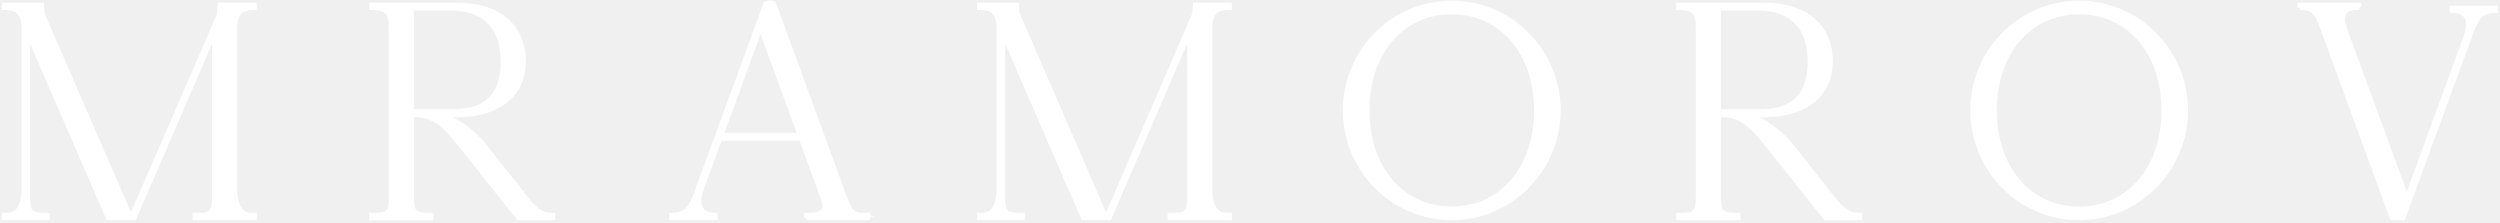
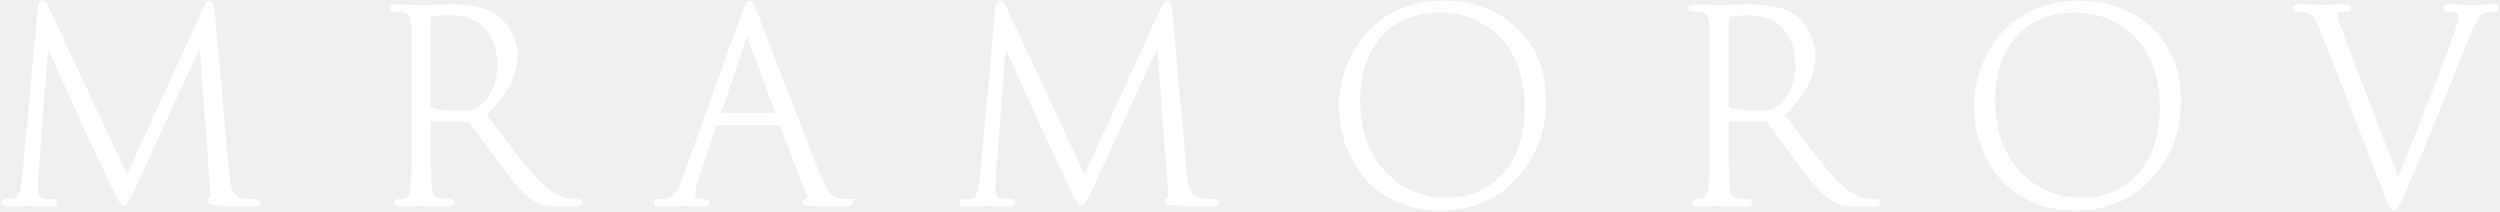
- <svg xmlns="http://www.w3.org/2000/svg" width="1204" height="107" viewBox="0 0 1204 107" fill="none">
-   <path d="M699.152 1.389C670.822 1.389 647.767 24.625 647.767 53.174C647.767 81.724 670.822 104.959 699.152 104.959C727.482 104.959 750.537 81.724 750.537 53.174C750.537 24.625 727.482 1.389 699.152 1.389ZM699.152 100.525C675.177 100.525 658.441 81.059 658.441 53.174C658.441 25.289 675.187 5.824 699.152 5.824C723.116 5.824 739.863 25.289 739.863 53.174C739.863 81.059 723.116 100.525 699.152 100.525ZM1001.32 1.389C972.986 1.389 949.932 24.625 949.932 53.174C949.932 81.724 972.986 104.959 1001.32 104.959C1029.65 104.959 1052.7 81.724 1052.7 53.174C1052.7 24.625 1029.65 1.389 1001.32 1.389ZM1001.32 100.525C977.342 100.525 960.605 81.059 960.605 53.174C960.605 25.289 977.352 5.824 1001.32 5.824C1025.28 5.824 1042.03 25.289 1042.03 53.174C1042.03 81.059 1025.28 100.525 1001.32 100.525ZM1107.5 3.76V2.381H1136.3C1136.32 3.218 1136.33 3.76 1136.3 3.76C1136.02 3.75 1135.92 3.74 1135.13 3.74C1129.78 3.74 1128.7 6.263 1128.39 7.99C1128.3 8.338 1128.28 8.992 1128.28 9.421C1128.28 10.667 1128.67 12.251 1129.4 14.295L1157.76 91.656L1159.12 95.324L1187.51 17.779C1188.3 15.603 1188.76 13.631 1188.76 11.914C1188.76 7.704 1186.19 5.129 1180.86 5.129V3.811H1202V5.129C1194.16 5.129 1192.45 9.411 1189.74 16.655L1157.36 104.949H1151.97L1119.12 15.245C1116.3 7.49 1115.26 3.566 1107.5 3.75V3.76ZM416.412 103.58C409.94 103.58 409.255 101.383 406.158 93.209L372.889 2.278C372.685 1.706 372.133 1.328 371.53 1.328H369.945C369.342 1.328 368.79 1.706 368.585 2.278L368.401 2.779H368.391L335.644 92.126C332.945 99.564 330.9 103.58 323.386 103.58V104.959H344.529V103.58C339.192 103.58 336.687 101.015 336.687 96.867C336.687 95.15 337.086 93.178 337.873 91.001L346.696 66.775H385.833L396.108 94.884C396.762 96.724 397.171 98.185 397.099 99.36C396.926 101.986 394.85 103.57 389.748 103.57H388.317V104.99C388.317 104.99 388.317 104.97 388.317 104.949H417.884C417.884 104.949 417.884 104.97 417.884 104.99V104.949H417.915V103.57H416.392L416.412 103.58ZM347.381 65.058L366.285 13.375L385.189 65.058H347.371H347.381ZM251.062 92.647L234.07 71.178C227.548 62.687 219.021 57.415 212.897 55.382H220.698C238.283 55.382 252.187 46.819 252.187 29.571C252.187 12.323 239.673 2.391 220.698 2.391H198.277H178.913V3.77C187.02 3.77 188.329 6.723 188.329 13.579V95.16C188.329 101.669 187.225 103.59 180.354 103.59H178.903V104.97H207.703V103.59H206.241C199.473 103.59 198.267 101.628 198.267 95.16V55.392H200.107C208.276 55.392 213.551 59.346 222.241 70.474L249.713 104.98H266.337V103.6C260.08 103.6 257.309 100.77 251.052 92.667L251.062 92.647ZM198.267 53.665V4.026H217.763C230.083 4.026 242.209 10.208 242.209 29.561C242.209 50.303 229.296 53.655 217.763 53.655H198.267V53.665ZM880.492 92.647L863.5 71.178C856.977 62.687 848.45 57.415 842.326 55.382H850.127C867.712 55.382 881.616 46.819 881.616 29.571C881.616 12.323 869.102 2.391 850.127 2.391H827.706H808.342V3.77C816.45 3.77 817.758 6.723 817.758 13.579V95.16C817.758 101.669 816.654 103.59 809.784 103.59H808.332V104.97H837.133V103.59H835.67C828.902 103.59 827.696 101.628 827.696 95.16V55.392H829.536C837.705 55.392 842.981 59.346 851.671 70.474L879.142 104.98H895.766V103.6C889.509 103.6 886.738 100.77 880.481 92.667L880.492 92.647ZM827.696 53.665V4.026H847.193C859.512 4.026 871.638 10.208 871.638 29.561C871.638 50.303 858.725 53.655 847.193 53.655H827.696V53.665ZM121.107 103.58H122.58V104.959H93.779V103.58H95.221C102.193 103.58 103.195 101.7 103.195 95.15V15.909C103.195 15.909 64.621 104.929 64.611 104.959H52.056L13.43 15.93V95.15C13.43 101.7 14.432 103.58 21.405 103.58H22.857V104.959H2V103.58H3.472C9.054 103.58 11.437 98.563 11.437 90.215V13.579C11.437 12.629 11.385 11.751 11.263 10.933C11.048 9.216 10.557 7.786 9.75 6.672C9.555 6.366 9.32 6.079 9.054 5.844C7.684 4.485 5.66 3.78 2.828 3.78C2.45 3.78 2 3.76 2 3.76L2.02 2.381H20.055L20.434 6.642V6.672L62.525 103.662H63.568L66.962 96.008L104.647 9.032L105.169 7.878L105.567 6.672L105.945 2.381H122.559L122.58 3.76C122.58 3.76 122.13 3.78 121.752 3.78C115.423 3.78 113.143 7.285 113.143 13.579V90.215C113.143 98.563 115.525 103.58 121.107 103.58ZM590.718 103.58H592.19V104.959H563.39V103.58H564.831C571.804 103.58 572.806 101.7 572.806 95.15V15.909C572.806 15.909 534.231 104.929 534.221 104.959H521.666L483.041 15.93V95.15C483.041 101.7 484.043 103.58 491.015 103.58H492.467V104.959H471.611V103.58H473.083C478.665 103.58 481.047 98.563 481.047 90.215V13.579C481.047 12.629 480.996 11.751 480.873 10.933C480.659 9.216 480.168 7.786 479.36 6.672C479.166 6.366 478.931 6.079 478.665 5.844C477.295 4.485 475.271 3.78 472.439 3.78C472.06 3.78 471.611 3.76 471.611 3.76L471.631 2.381H489.666L490.044 6.642V6.672L532.136 103.662H533.178L536.573 96.008L574.258 9.032L574.779 7.878L575.178 6.672L575.556 2.381H592.17L592.19 3.76C592.19 3.76 591.74 3.78 591.362 3.78C585.034 3.78 582.754 7.285 582.754 13.579V90.215C582.754 98.563 585.136 103.58 590.718 103.58Z" fill="white" />
-   <path d="M417.884 104.949H388.317C388.317 104.97 388.317 104.99 388.317 104.99V103.57H389.748C394.85 103.57 396.926 101.986 397.099 99.36C397.171 98.185 396.762 96.724 396.108 94.884L385.833 66.775H346.696L337.873 91.001C337.086 93.178 336.687 95.15 336.687 96.867C336.687 101.015 339.192 103.58 344.529 103.58V104.959H323.386V103.58C330.9 103.58 332.945 99.564 335.644 92.126L368.391 2.779H368.401L368.585 2.278C368.79 1.706 369.342 1.328 369.945 1.328H371.53C372.133 1.328 372.685 1.706 372.889 2.278L406.158 93.209C409.255 101.383 409.94 103.58 416.412 103.58L416.392 103.57H417.915V104.949H417.884ZM417.884 104.949C417.884 104.949 417.884 104.97 417.884 104.99V104.949ZM699.152 1.389C670.822 1.389 647.767 24.625 647.767 53.174C647.767 81.724 670.822 104.959 699.152 104.959C727.482 104.959 750.537 81.724 750.537 53.174C750.537 24.625 727.482 1.389 699.152 1.389ZM699.152 100.525C675.177 100.525 658.441 81.059 658.441 53.174C658.441 25.289 675.187 5.824 699.152 5.824C723.116 5.824 739.863 25.289 739.863 53.174C739.863 81.059 723.116 100.525 699.152 100.525ZM1001.32 1.389C972.986 1.389 949.932 24.625 949.932 53.174C949.932 81.724 972.986 104.959 1001.32 104.959C1029.65 104.959 1052.7 81.724 1052.7 53.174C1052.7 24.625 1029.65 1.389 1001.32 1.389ZM1001.32 100.525C977.342 100.525 960.605 81.059 960.605 53.174C960.605 25.289 977.352 5.824 1001.32 5.824C1025.28 5.824 1042.03 25.289 1042.03 53.174C1042.03 81.059 1025.28 100.525 1001.32 100.525ZM1107.5 3.76V2.381H1136.3C1136.32 3.218 1136.33 3.76 1136.3 3.76C1136.02 3.75 1135.92 3.74 1135.13 3.74C1129.78 3.74 1128.7 6.263 1128.39 7.99C1128.3 8.338 1128.28 8.992 1128.28 9.421C1128.28 10.667 1128.67 12.251 1129.4 14.295L1157.76 91.656L1159.12 95.324L1187.51 17.779C1188.3 15.603 1188.76 13.631 1188.76 11.914C1188.76 7.704 1186.19 5.129 1180.86 5.129V3.811H1202V5.129C1194.16 5.129 1192.45 9.411 1189.74 16.655L1157.36 104.949H1151.97L1119.12 15.245C1116.3 7.49 1115.26 3.566 1107.5 3.75V3.76ZM347.381 65.058L366.285 13.375L385.189 65.058H347.371H347.381ZM251.062 92.647L234.07 71.178C227.548 62.687 219.021 57.415 212.897 55.382H220.698C238.283 55.382 252.187 46.819 252.187 29.571C252.187 12.323 239.673 2.391 220.698 2.391H198.277H178.913V3.77C187.02 3.77 188.329 6.723 188.329 13.579V95.16C188.329 101.669 187.225 103.59 180.354 103.59H178.903V104.97H207.703V103.59H206.241C199.473 103.59 198.267 101.628 198.267 95.16V55.392H200.107C208.276 55.392 213.551 59.346 222.241 70.474L249.713 104.98H266.337V103.6C260.08 103.6 257.309 100.77 251.052 92.667L251.062 92.647ZM198.267 53.665V4.026H217.763C230.083 4.026 242.209 10.208 242.209 29.561C242.209 50.303 229.296 53.655 217.763 53.655H198.267V53.665ZM880.492 92.647L863.5 71.178C856.977 62.687 848.45 57.415 842.326 55.382H850.127C867.712 55.382 881.616 46.819 881.616 29.571C881.616 12.323 869.102 2.391 850.127 2.391H827.706H808.342V3.77C816.45 3.77 817.758 6.723 817.758 13.579V95.16C817.758 101.669 816.654 103.59 809.784 103.59H808.332V104.97H837.133V103.59H835.67C828.902 103.59 827.696 101.628 827.696 95.16V55.392H829.536C837.705 55.392 842.981 59.346 851.671 70.474L879.142 104.98H895.766V103.6C889.509 103.6 886.738 100.77 880.481 92.667L880.492 92.647ZM827.696 53.665V4.026H847.193C859.512 4.026 871.638 10.208 871.638 29.561C871.638 50.303 858.725 53.655 847.193 53.655H827.696V53.665ZM121.107 103.58H122.58V104.959H93.779V103.58H95.221C102.193 103.58 103.195 101.7 103.195 95.15V15.909C103.195 15.909 64.621 104.929 64.611 104.959H52.056L13.43 15.93V95.15C13.43 101.7 14.432 103.58 21.405 103.58H22.857V104.959H2V103.58H3.472C9.054 103.58 11.437 98.563 11.437 90.215V13.579C11.437 12.629 11.385 11.751 11.263 10.933C11.048 9.216 10.557 7.786 9.75 6.672C9.555 6.366 9.32 6.079 9.054 5.844C7.684 4.485 5.66 3.78 2.828 3.78C2.45 3.78 2 3.76 2 3.76L2.02 2.381H20.055L20.434 6.642V6.672L62.525 103.662H63.568L66.962 96.008L104.647 9.032L105.169 7.878L105.567 6.672L105.945 2.381H122.559L122.58 3.76C122.58 3.76 122.13 3.78 121.752 3.78C115.423 3.78 113.143 7.285 113.143 13.579V90.215C113.143 98.563 115.525 103.58 121.107 103.58ZM590.718 103.58H592.19V104.959H563.39V103.58H564.831C571.804 103.58 572.806 101.7 572.806 95.15V15.909C572.806 15.909 534.231 104.929 534.221 104.959H521.666L483.041 15.93V95.15C483.041 101.7 484.043 103.58 491.015 103.58H492.467V104.959H471.611V103.58H473.083C478.665 103.58 481.047 98.563 481.047 90.215V13.579C481.047 12.629 480.996 11.751 480.873 10.933C480.659 9.216 480.168 7.786 479.36 6.672C479.166 6.366 478.931 6.079 478.665 5.844C477.295 4.485 475.271 3.78 472.439 3.78C472.06 3.78 471.611 3.76 471.611 3.76L471.631 2.381H489.666L490.044 6.642V6.672L532.136 103.662H533.178L536.573 96.008L574.258 9.032L574.779 7.878L575.178 6.672L575.556 2.381H592.17L592.19 3.76C592.19 3.76 591.74 3.78 591.362 3.78C585.034 3.78 582.754 7.285 582.754 13.579V90.215C582.754 98.563 585.136 103.58 590.718 103.58Z" stroke="white" stroke-width="2.13" stroke-miterlimit="10" />
+ <svg xmlns="http://www.w3.org/2000/svg" width="1262" height="107" viewBox="0 0 1262 107" fill="none">
+   <path d="M129.001 101.56C125.681 101.56 122.991 101.25 120.991 100.64C118.671 99.87 117.081 98.41 116.261 96.3C115.431 94.17 114.841 90.74 114.491 86.11L107.231 4.95C106.951 2.52 106.531 1.39 105.901 1.39C105.311 1.39 104.751 1.98 104.191 3.19L64.071 90.54L23.281 3.31C22.531 1.91 21.951 1.25 21.441 1.25C20.821 1.25 20.431 1.98 20.241 3.49L12.321 89.14C11.801 93.68 11.221 96.8 10.611 98.41C10.011 99.98 8.851 100.95 7.161 101.29C5.951 101.46 4.661 101.55 3.351 101.55C2.381 101.55 1.891 101.82 1.891 102.35C1.891 102.98 2.581 103.28 4.011 103.28C5.241 103.28 7.221 103.21 9.891 103.08C12.601 102.95 14.051 102.88 14.301 102.88C14.471 102.88 15.961 102.94 18.981 103.08C21.911 103.21 24.291 103.28 26.051 103.28C27.281 103.28 27.911 102.97 27.911 102.35C27.911 101.82 27.421 101.55 26.451 101.55C24.361 101.55 22.721 101.42 21.601 101.16C19.191 100.64 18.021 98.83 18.021 95.62C18.021 93.76 18.111 91.5 18.281 88.9L23.521 20.29C24.321 22.05 26.171 26.15 28.901 32.26C32.061 39.34 35.321 46.62 38.601 53.9C41.871 61.17 43.741 65.3 44.011 65.83C44.101 66.1 45.011 68.05 46.791 71.79C48.571 75.54 50.731 80.09 53.191 85.32C55.671 90.59 57.871 95.14 59.721 98.85C61.511 102.43 62.141 102.89 62.491 102.89H62.551C62.791 102.75 63.431 102.03 66.181 97.13L101.581 20.03L107.211 96.16C107.471 98.64 107.271 100.11 106.621 100.51C105.741 101.01 105.621 101.25 105.621 101.43C105.621 102.06 106.541 102.4 108.521 102.49C113.251 103.02 120.051 103.28 128.731 103.28C129.961 103.28 130.591 102.97 130.591 102.35C130.591 101.91 130.071 101.65 129.001 101.55V101.56Z" fill="white" stroke="white" stroke-width="2.13" stroke-miterlimit="10" />
+   <path d="M291.593 101.56C290.273 101.56 288.903 101.47 287.513 101.3C282.033 100.69 276.513 97.42 271.103 91.58C265.853 86.07 256.783 74.7 244.143 57.78C254.703 48.58 260.063 38.49 260.063 27.8C260.063 23.75 259.103 19.95 257.203 16.51C255.313 13.08 252.963 10.35 250.233 8.41C245.303 4.98 237.773 3.24 227.853 3.24C226.443 3.24 223.613 3.31 219.473 3.44C215.243 3.57 212.983 3.64 212.553 3.64C212.203 3.64 210.463 3.58 207.213 3.44C204.023 3.31 201.553 3.24 199.883 3.24C199.423 3.24 198.023 3.24 198.023 4.04C198.023 4.41 198.233 4.84 199.223 4.84C201.143 4.84 202.683 4.97 203.813 5.23C205.613 5.57 206.843 6.28 207.483 7.34C208.123 8.41 208.543 10.37 208.713 13.14C208.803 15.99 208.843 25.53 208.843 41.51V64.87C208.843 80.88 208.663 90.86 208.313 94.55C207.883 98.68 206.543 100.95 204.343 101.29C202.783 101.46 201.763 101.55 201.323 101.55C200.443 101.55 199.993 101.82 199.993 102.35C199.993 103.28 201.493 103.28 201.983 103.28C203.033 103.28 204.353 103.24 206.013 103.15C207.613 103.06 209.083 103 210.363 102.95C211.703 102.9 212.323 102.88 212.403 102.88C212.473 102.88 213.153 102.91 214.833 103.01C216.343 103.1 218.233 103.16 220.443 103.21C222.663 103.25 224.663 103.28 226.383 103.28C226.873 103.28 228.373 103.28 228.373 102.35C228.373 101.82 227.883 101.55 226.913 101.55C225.083 101.55 223.353 101.42 221.783 101.15C219.993 100.89 218.753 100.25 218.123 99.24C217.473 98.21 217.063 96.54 216.893 94.29C216.543 90.62 216.363 81.88 216.363 68.3V60.91C216.363 60.21 216.663 60.13 216.883 60.13L236.283 60.39C236.763 60.39 237.353 60.73 238.023 61.39C238.913 62.55 241.193 65.68 244.623 70.43C248.113 75.27 250.773 78.93 252.543 81.32C252.993 81.94 253.853 83.1 255.123 84.76C256.393 86.42 257.263 87.54 257.703 88.06C258.133 88.57 258.823 89.44 259.813 90.7C260.783 91.93 261.513 92.8 262.003 93.28C262.483 93.77 263.103 94.43 263.843 95.25C264.583 96.08 265.273 96.77 265.903 97.31C266.513 97.84 267.143 98.33 267.753 98.76C269.783 100.43 271.933 101.62 274.133 102.28C276.333 102.94 279.543 103.28 283.673 103.28H290.533C292.223 103.28 293.053 102.98 293.053 102.35C293.053 101.82 292.563 101.55 291.593 101.55V101.56ZM252.123 32.54C252.123 37.33 251.243 41.69 249.493 45.48C247.743 49.27 245.543 52.21 242.933 54.2C240.593 56.02 237.333 56.94 233.253 56.94C225.213 56.94 219.773 56.32 217.063 55.1C216.593 54.95 216.373 54.64 216.373 54.18V9.31C216.373 8.48 216.733 7.92 217.463 7.6C219.293 6.99 222.603 6.68 227.313 6.68C235.243 6.68 241.423 9.06 245.683 13.76C249.953 18.46 252.113 24.78 252.113 32.54H252.123Z" fill="white" stroke="white" stroke-width="2.13" stroke-miterlimit="10" />
+   <path d="M427.778 101.561C426.298 101.561 424.928 101.431 423.708 101.161C421.378 100.821 419.458 99.751 417.988 97.981C416.508 96.201 414.738 92.771 412.728 87.791C395.068 42.501 384.368 14.921 380.918 5.831C379.368 1.891 378.758 1.391 378.408 1.391C377.988 1.391 377.318 1.931 375.768 6.101L346.068 88.591C344.578 93.041 343.148 96.231 341.798 98.051C340.458 99.861 338.558 100.951 336.138 101.301C335.448 101.471 334.398 101.561 333.008 101.561C332.548 101.561 331.148 101.561 331.148 102.361C331.148 102.991 331.888 103.291 333.398 103.291C335.678 103.291 338.328 103.221 341.258 103.091C343.318 103.001 345.698 102.891 345.808 102.891C346.068 102.891 347.378 102.951 349.828 103.091C352.228 103.221 354.038 103.291 355.178 103.291C355.668 103.291 357.168 103.291 357.168 102.361C357.168 101.561 355.868 101.561 355.438 101.561H353.468C351.068 101.391 349.908 100.311 349.908 98.271C349.908 96.011 350.658 92.781 352.148 88.681L360.718 62.961C360.958 62.401 361.258 62.121 361.648 62.121H393.848C394.308 62.121 394.558 62.331 394.638 62.821L408.098 98.061C408.558 99.231 408.638 100.101 408.338 100.641C408.148 100.991 407.798 101.201 407.288 101.301C406.598 101.401 406.238 101.671 406.238 102.101C406.238 102.411 406.538 102.781 408.878 102.901C415.188 103.161 421.358 103.301 427.228 103.301C428.658 103.301 429.348 103.001 429.348 102.371C429.348 101.841 428.808 101.571 427.758 101.571L427.778 101.561ZM392.828 57.911C392.778 57.971 392.688 58.011 392.538 58.011H362.978C362.878 58.011 362.808 57.991 362.768 57.941C362.718 57.881 362.658 57.731 362.718 57.411L376.578 16.631C376.868 15.641 377.078 15.611 377.098 15.611C377.118 15.611 377.328 15.641 377.628 16.641L392.798 57.411C392.878 57.651 392.888 57.831 392.828 57.921V57.911Z" fill="white" stroke="white" stroke-width="2.13" stroke-miterlimit="10" />
+   <path d="M612.407 101.56C609.087 101.56 606.397 101.25 604.397 100.64C602.077 99.87 600.487 98.41 599.667 96.3C598.837 94.17 598.247 90.74 597.897 86.11L590.637 4.95C590.357 2.52 589.937 1.39 589.307 1.39C588.717 1.39 588.157 1.98 587.597 3.19L547.477 90.54L506.687 3.31C505.937 1.91 505.357 1.25 504.847 1.25C504.227 1.25 503.837 1.98 503.647 3.49L495.727 89.14C495.207 93.68 494.627 96.8 494.017 98.41C493.417 99.98 492.257 100.95 490.567 101.29C489.357 101.46 488.067 101.55 486.757 101.55C485.787 101.55 485.297 101.82 485.297 102.35C485.297 102.98 485.987 103.28 487.417 103.28C488.647 103.28 490.627 103.21 493.297 103.08C496.007 102.95 497.457 102.88 497.707 102.88C497.877 102.88 499.367 102.94 502.387 103.08C505.317 103.21 507.697 103.28 509.457 103.28C510.687 103.28 511.317 102.97 511.317 102.35C511.317 101.82 510.827 101.55 509.857 101.55C507.767 101.55 506.127 101.42 505.007 101.16C502.597 100.64 501.427 98.83 501.427 95.62C501.427 93.76 501.517 91.5 501.687 88.9L506.927 20.29C507.727 22.05 509.577 26.15 512.307 32.26C515.467 39.34 518.727 46.62 522.007 53.9C525.277 61.17 527.147 65.3 527.417 65.83C527.507 66.1 528.417 68.05 530.197 71.79C531.977 75.54 534.137 80.09 536.597 85.32C539.077 90.59 541.277 95.14 543.127 98.85C544.917 102.43 545.547 102.89 545.897 102.89H545.957C546.197 102.75 546.837 102.03 549.587 97.13L584.987 20.03L590.617 96.16C590.877 98.64 590.677 100.11 590.027 100.51C589.147 101.01 589.027 101.25 589.027 101.43C589.027 102.06 589.947 102.4 591.927 102.49C596.657 103.02 603.457 103.28 612.137 103.28C613.367 103.28 613.997 102.97 613.997 102.35C613.997 101.91 613.477 101.65 612.407 101.55V101.56Z" fill="white" stroke="white" stroke-width="2.13" stroke-miterlimit="10" />
+   <path d="M728.548 1.391C720.298 1.391 712.677 2.991 705.917 6.151C699.157 9.311 693.658 13.471 689.568 18.531C685.488 23.581 682.327 29.191 680.177 35.201C678.027 41.211 676.938 47.381 676.938 53.531C676.938 59.681 677.958 66.061 679.978 71.991C681.998 77.911 685.028 83.461 688.978 88.461C692.938 93.471 698.278 97.551 704.868 100.581C711.458 103.611 719.028 105.151 727.368 105.151C742.648 105.151 755.267 99.831 764.887 89.331C774.497 78.841 779.377 65.871 779.377 50.761C779.377 35.651 774.587 24.181 765.147 15.091C755.707 6.001 743.398 1.391 728.558 1.391H728.548ZM752.358 94.451C748.778 96.811 745.128 98.491 741.508 99.451C737.888 100.411 734.147 100.901 730.387 100.901C717.637 100.901 706.868 96.321 698.358 87.281C689.848 78.241 685.528 65.871 685.528 50.491C685.528 36.781 689.308 25.691 696.778 17.531C704.238 9.371 714.618 5.241 727.618 5.241C733.108 5.241 738.448 6.281 743.468 8.331C748.488 10.381 753.108 13.371 757.218 17.211C761.318 21.051 764.638 26.181 767.078 32.471C769.528 38.761 770.768 45.941 770.768 53.801C770.768 60.611 769.928 66.831 768.268 72.301C766.608 77.761 764.418 82.271 761.758 85.721C759.098 89.171 755.928 92.111 752.358 94.471V94.451Z" fill="white" stroke="white" stroke-width="2.13" stroke-miterlimit="10" />
+   <path d="M946.838 101.56C945.518 101.56 944.148 101.47 942.758 101.3C937.278 100.69 931.758 97.42 926.348 91.58C921.098 86.07 912.028 74.7 899.388 57.78C909.948 48.58 915.308 38.49 915.308 27.8C915.308 23.75 914.348 19.95 912.448 16.51C910.558 13.08 908.208 10.35 905.478 8.41C900.548 4.98 893.018 3.24 883.098 3.24C881.688 3.24 878.858 3.31 874.708 3.44C870.478 3.57 868.218 3.64 867.788 3.64C867.438 3.64 865.698 3.58 862.448 3.44C859.258 3.31 856.788 3.24 855.118 3.24C854.658 3.24 853.258 3.24 853.258 4.04C853.258 4.41 853.468 4.84 854.458 4.84C856.378 4.84 857.918 4.97 859.048 5.23C860.848 5.57 862.078 6.28 862.718 7.34C863.358 8.42 863.778 10.37 863.948 13.14C864.038 15.97 864.078 25.52 864.078 41.51V64.87C864.078 80.88 863.898 90.87 863.548 94.55C863.118 98.68 861.778 100.95 859.578 101.29C858.018 101.46 856.998 101.55 856.558 101.55C855.678 101.55 855.228 101.82 855.228 102.35C855.228 103.28 856.728 103.28 857.218 103.28C858.268 103.28 859.588 103.24 861.248 103.15C862.848 103.06 864.318 103 865.598 102.95C866.938 102.9 867.558 102.88 867.638 102.88C867.708 102.88 868.388 102.91 870.068 103.01C871.578 103.09 873.468 103.16 875.678 103.21C877.898 103.25 879.898 103.28 881.618 103.28C882.108 103.28 883.608 103.28 883.608 102.35C883.608 101.82 883.118 101.55 882.148 101.55C880.318 101.55 878.588 101.42 877.018 101.15C875.218 100.89 873.988 100.25 873.358 99.24C872.708 98.21 872.298 96.54 872.128 94.29C871.778 90.62 871.598 81.88 871.598 68.3V60.91C871.598 60.21 871.898 60.13 872.118 60.13L891.518 60.39C891.998 60.39 892.588 60.73 893.258 61.39C894.158 62.56 896.368 65.6 899.858 70.43C903.338 75.26 906.008 78.93 907.778 81.32C908.228 81.95 909.098 83.11 910.358 84.76C911.628 86.42 912.488 87.53 912.938 88.06C913.378 88.59 914.088 89.48 915.048 90.7C916.008 91.93 916.748 92.8 917.238 93.28C917.718 93.76 918.338 94.43 919.078 95.25C919.818 96.08 920.508 96.77 921.138 97.31C921.758 97.84 922.378 98.33 922.988 98.76C925.018 100.43 927.168 101.62 929.368 102.28C931.568 102.94 934.778 103.28 938.908 103.28H945.768C947.458 103.28 948.288 102.98 948.288 102.35C948.288 101.82 947.798 101.55 946.828 101.55L946.838 101.56ZM907.368 32.54C907.368 37.33 906.488 41.69 904.738 45.48C902.998 49.27 900.788 52.21 898.178 54.2C895.838 56.02 892.578 56.94 888.498 56.94C880.458 56.94 875.018 56.32 872.308 55.1C871.838 54.95 871.618 54.64 871.618 54.18V9.31C871.618 8.48 871.978 7.92 872.708 7.6C874.538 6.99 877.848 6.68 882.558 6.68C890.488 6.68 896.668 9.06 900.928 13.76C905.198 18.46 907.358 24.78 907.358 32.54H907.368Z" fill="white" stroke="white" stroke-width="2.13" stroke-miterlimit="10" />
+   <path d="M1049.11 1.391C1040.86 1.391 1033.24 2.991 1026.48 6.151C1019.72 9.311 1014.22 13.471 1010.13 18.531C1006.05 23.581 1002.89 29.191 1000.74 35.201C998.59 41.211 997.5 47.381 997.5 53.531C997.5 59.681 998.52 66.061 1000.54 71.991C1002.56 77.911 1005.59 83.461 1009.54 88.461C1013.49 93.471 1018.84 97.551 1025.43 100.581C1032.02 103.611 1039.59 105.151 1047.92 105.151C1063.2 105.151 1075.82 99.831 1085.44 89.331C1095.05 78.841 1099.93 65.871 1099.93 50.761C1099.93 35.651 1095.14 24.181 1085.7 15.091C1076.26 6.001 1063.95 1.391 1049.11 1.391ZM1072.92 94.451C1069.34 96.811 1065.69 98.491 1062.07 99.451C1058.45 100.411 1054.71 100.901 1050.95 100.901C1038.2 100.901 1027.43 96.321 1018.92 87.281C1010.41 78.241 1006.09 65.871 1006.09 50.491C1006.09 36.781 1009.87 25.691 1017.34 17.531C1024.8 9.371 1035.18 5.241 1048.18 5.241C1053.67 5.241 1059.01 6.281 1064.03 8.331C1069.05 10.381 1073.67 13.371 1077.78 17.211C1081.88 21.051 1085.2 26.181 1087.64 32.471C1090.09 38.761 1091.33 45.941 1091.33 53.801C1091.33 60.611 1090.49 66.831 1088.83 72.301C1087.17 77.761 1084.98 82.271 1082.32 85.721C1079.66 89.171 1076.49 92.111 1072.92 94.471V94.451Z" fill="white" stroke="white" stroke-width="2.13" stroke-miterlimit="10" />
+   <path d="M1258.16 3.24C1256.66 3.24 1254.64 3.31 1252.15 3.44C1249.61 3.57 1248.3 3.64 1248.13 3.64C1247.96 3.64 1246.49 3.58 1243.52 3.44C1240.64 3.31 1238.28 3.24 1236.52 3.24C1235.09 3.24 1234.4 3.5 1234.4 4.04C1234.4 4.58 1234.85 4.841 1235.73 4.841C1237.2 4.841 1238.44 4.97 1239.4 5.23C1241.37 5.66 1242.32 6.61 1242.32 8.13C1242.32 9.51 1241.88 11.4 1241.01 13.761C1239.52 18.5 1235.06 30.39 1227.75 49.12C1220.51 67.68 1214.72 82.121 1210.53 92.081L1182.15 18.11C1179.97 12.351 1178.86 8.81 1178.86 7.6C1178.86 6.39 1179.56 5.65 1180.99 5.23C1182.3 4.97 1183.53 4.841 1184.66 4.841C1185.54 4.841 1185.99 4.57 1185.99 4.04C1185.99 3.51 1185.15 3.24 1183.34 3.24C1182.3 3.24 1180.44 3.28 1177.66 3.37C1175.05 3.45 1173.41 3.5 1173.05 3.5C1172.69 3.5 1170.92 3.45 1168.11 3.37C1165.1 3.28 1162.74 3.24 1160.91 3.24C1159.08 3.24 1158.26 3.49 1158.26 4.04C1158.26 4.59 1158.75 4.841 1159.72 4.841C1160.93 4.841 1162.12 4.97 1163.26 5.23C1165.76 5.66 1167.58 6.561 1168.65 7.891C1169.74 9.241 1171.08 12.001 1172.65 16.101L1204.98 98.71C1207.14 104.461 1208.12 105.13 1208.7 105.13C1209.04 105.06 1209.67 104.47 1211.57 100.43C1212.09 99.32 1212.49 98.43 1212.76 97.79C1217.31 87.46 1223.4 72.981 1230.84 54.761C1235.66 43.181 1240.46 31.23 1245.09 19.261C1247.88 12.191 1250.22 7.911 1252.04 6.521C1253.59 5.401 1255.79 4.831 1258.56 4.831C1259.62 4.831 1260.15 4.561 1260.15 4.031C1260.15 3.501 1259.5 3.23 1258.16 3.23V3.24Z" fill="white" stroke="white" stroke-width="2.13" stroke-miterlimit="10" />
</svg>
